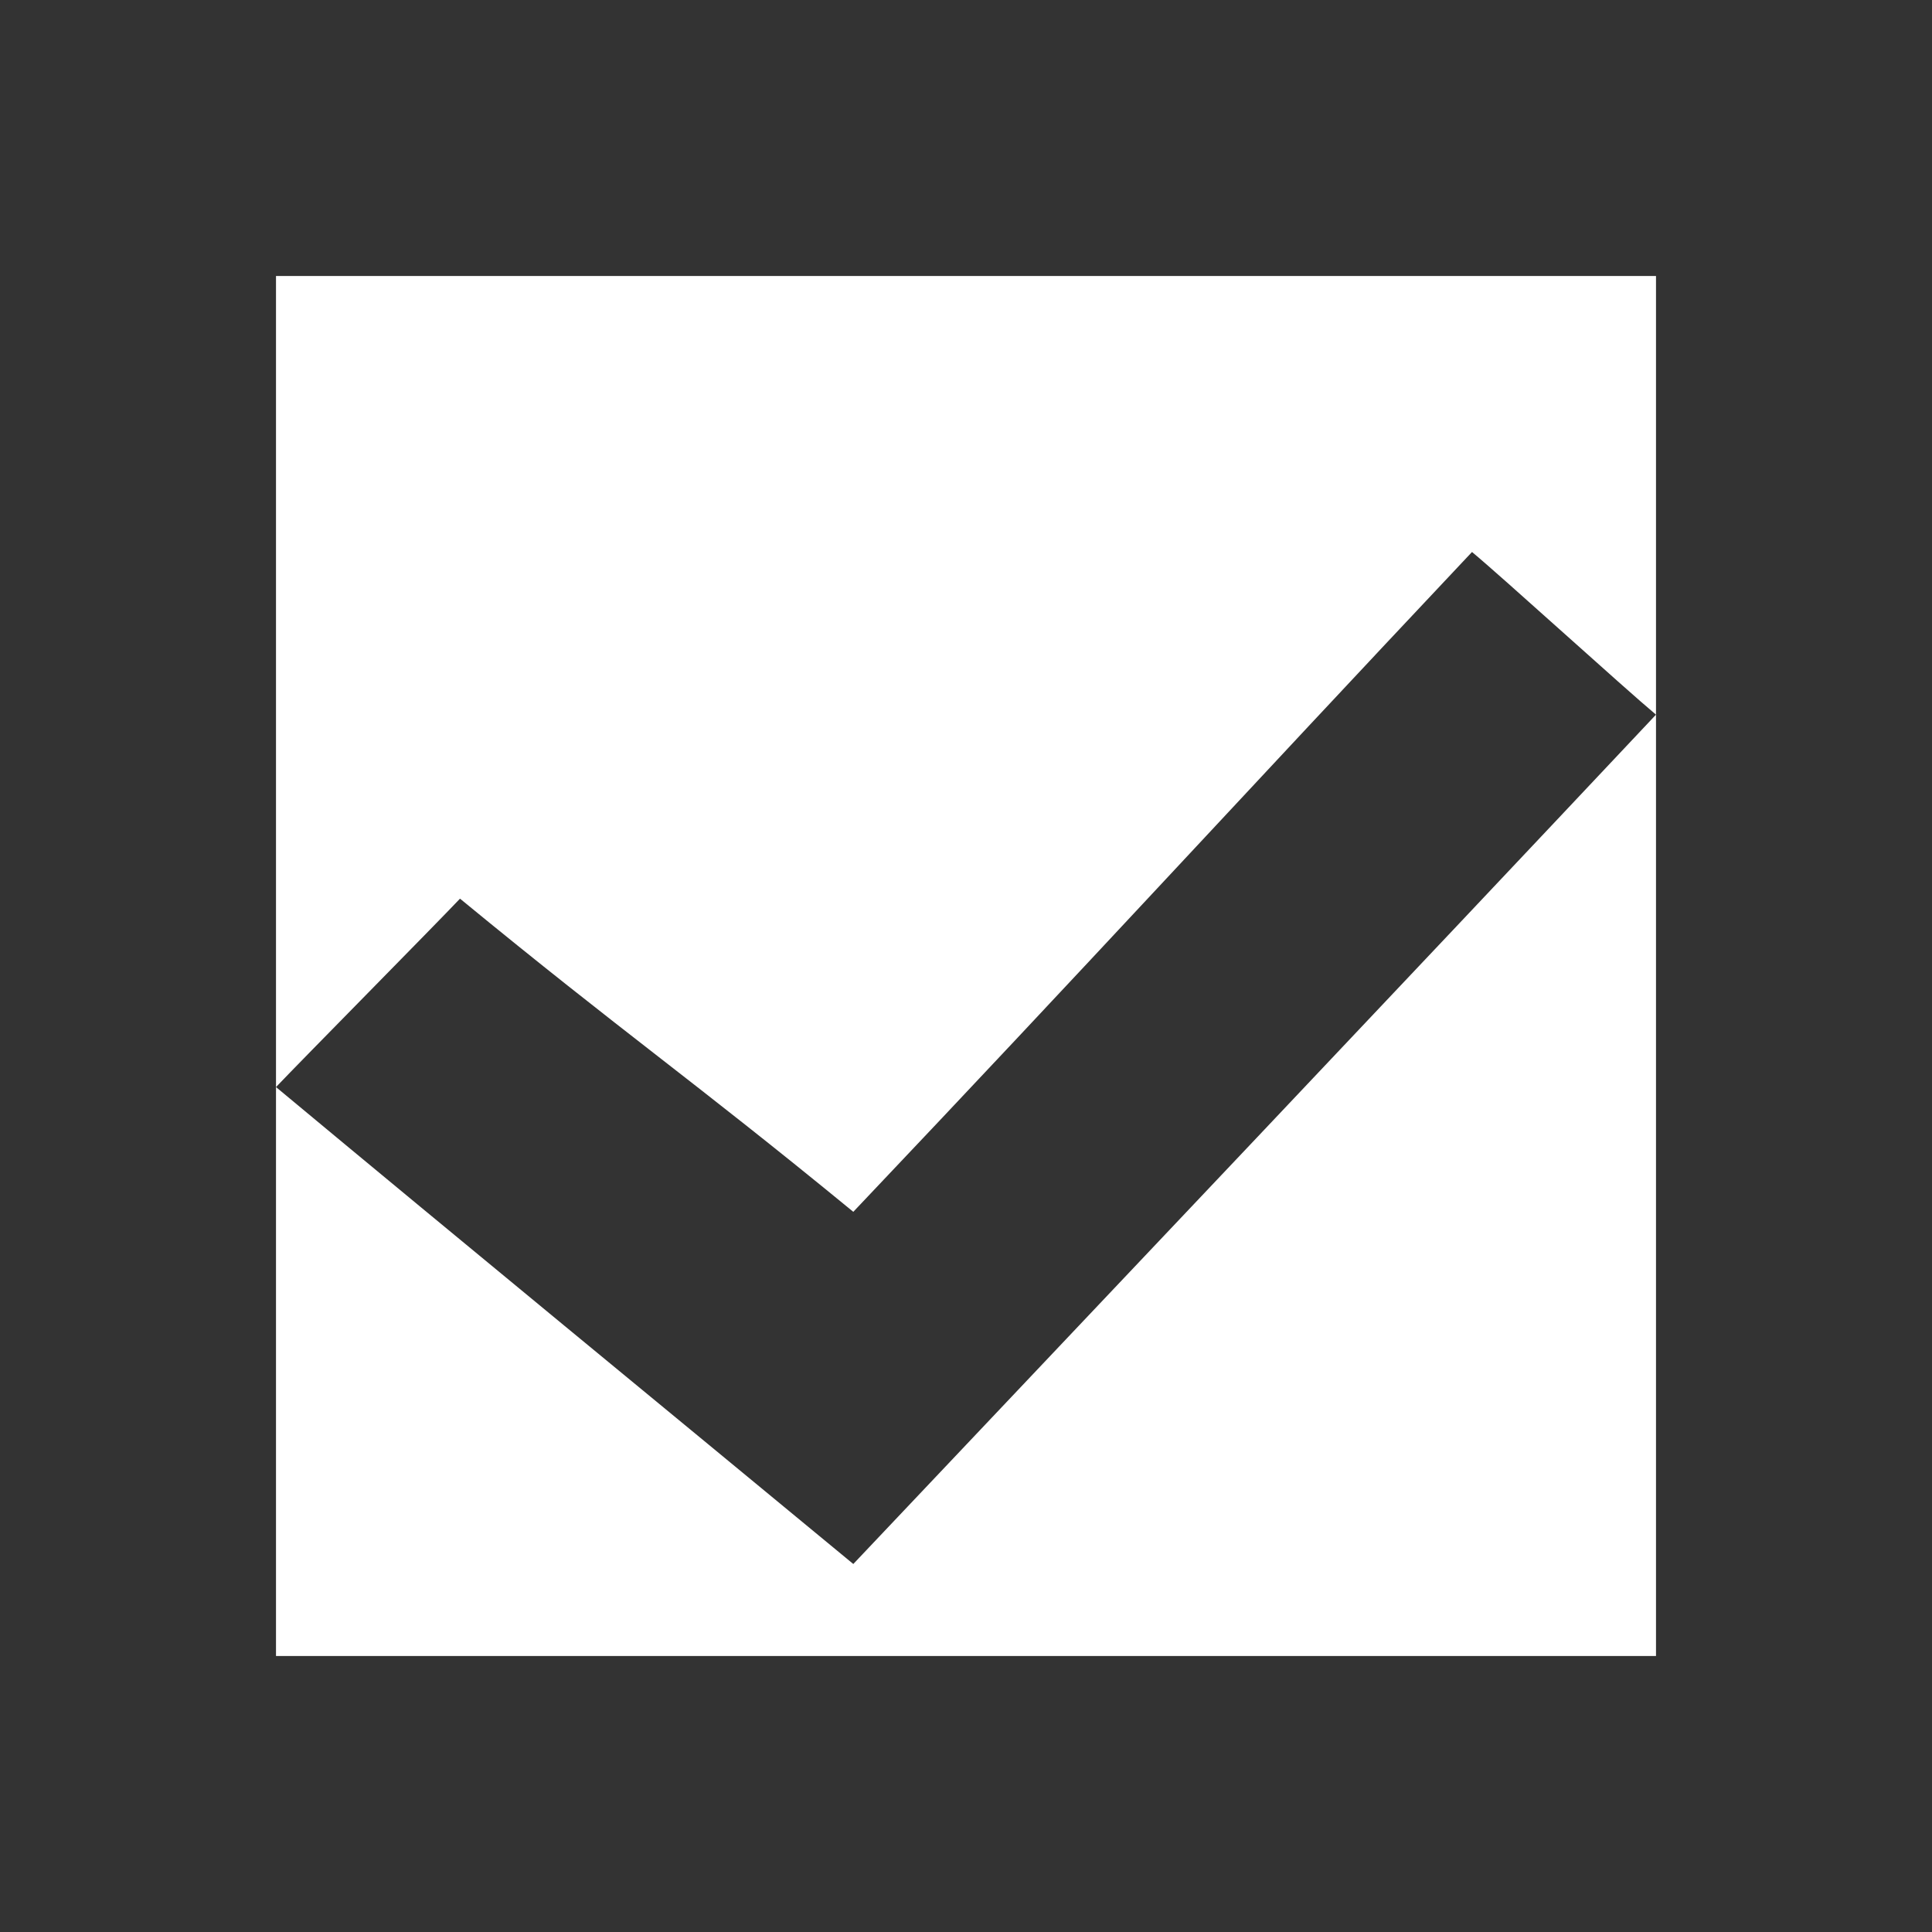
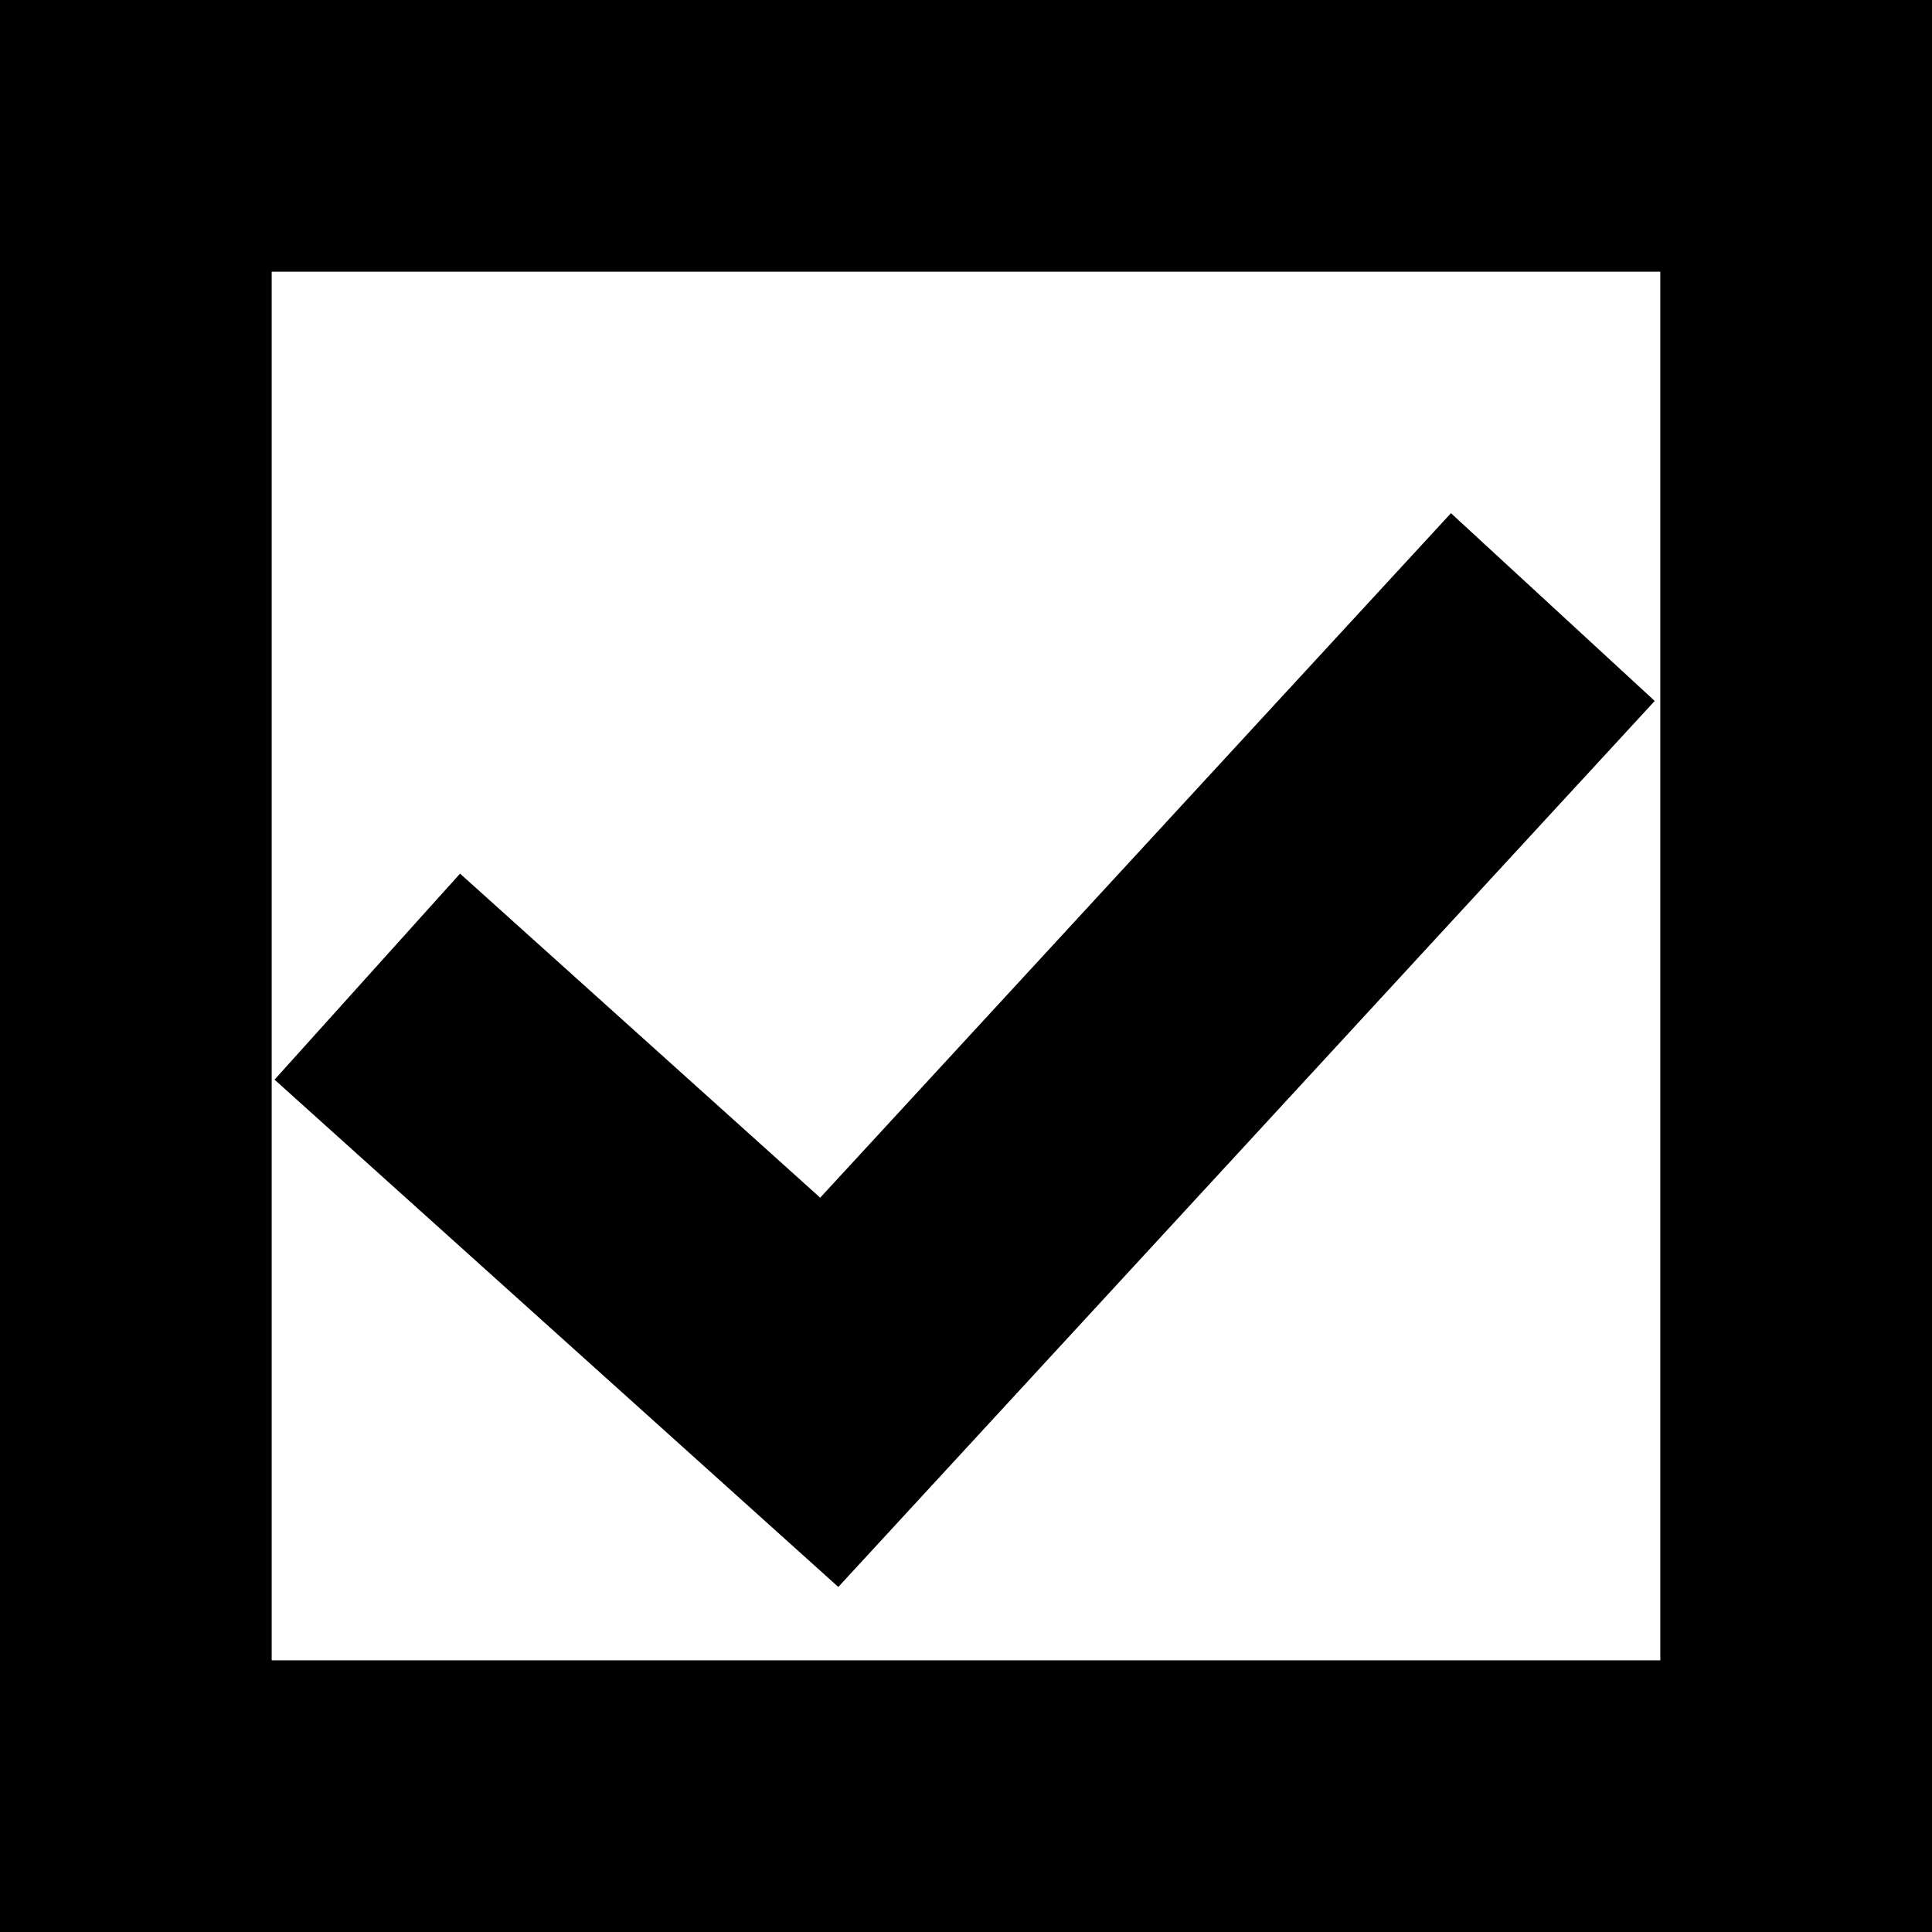
- <svg xmlns="http://www.w3.org/2000/svg" width="21" height="21" viewBox="0 0 21 21" fill="none">
-   <rect x="1.5" y="1.5" width="18" height="18" stroke="#333333" stroke-width="3" />
-   <path d="M3 11.816C3.294 11.507 4.706 10.078 5 9.768C6.801 11.248 7.485 11.704 9.275 13.172C11.897 10.408 13.353 8.81 16 6C16.306 6.252 17.657 7.482 18 7.768C15.108 10.842 12.216 13.892 9.275 17C7.179 15.268 5.096 13.56 3 11.816Z" fill="#333333" />
+ <svg xmlns="http://www.w3.org/2000/svg" width="128" height="128" viewBox="0 0 128 128">
+   <path d="M128 128H0V0h128zM18 110h92V18H18z" />
+   <path d="M55.54 105.14L18.19 71.53l12.29-13.65 23.86 21.47L96.13 34l13.5 12.44-54.09 58.7z" />
</svg>
